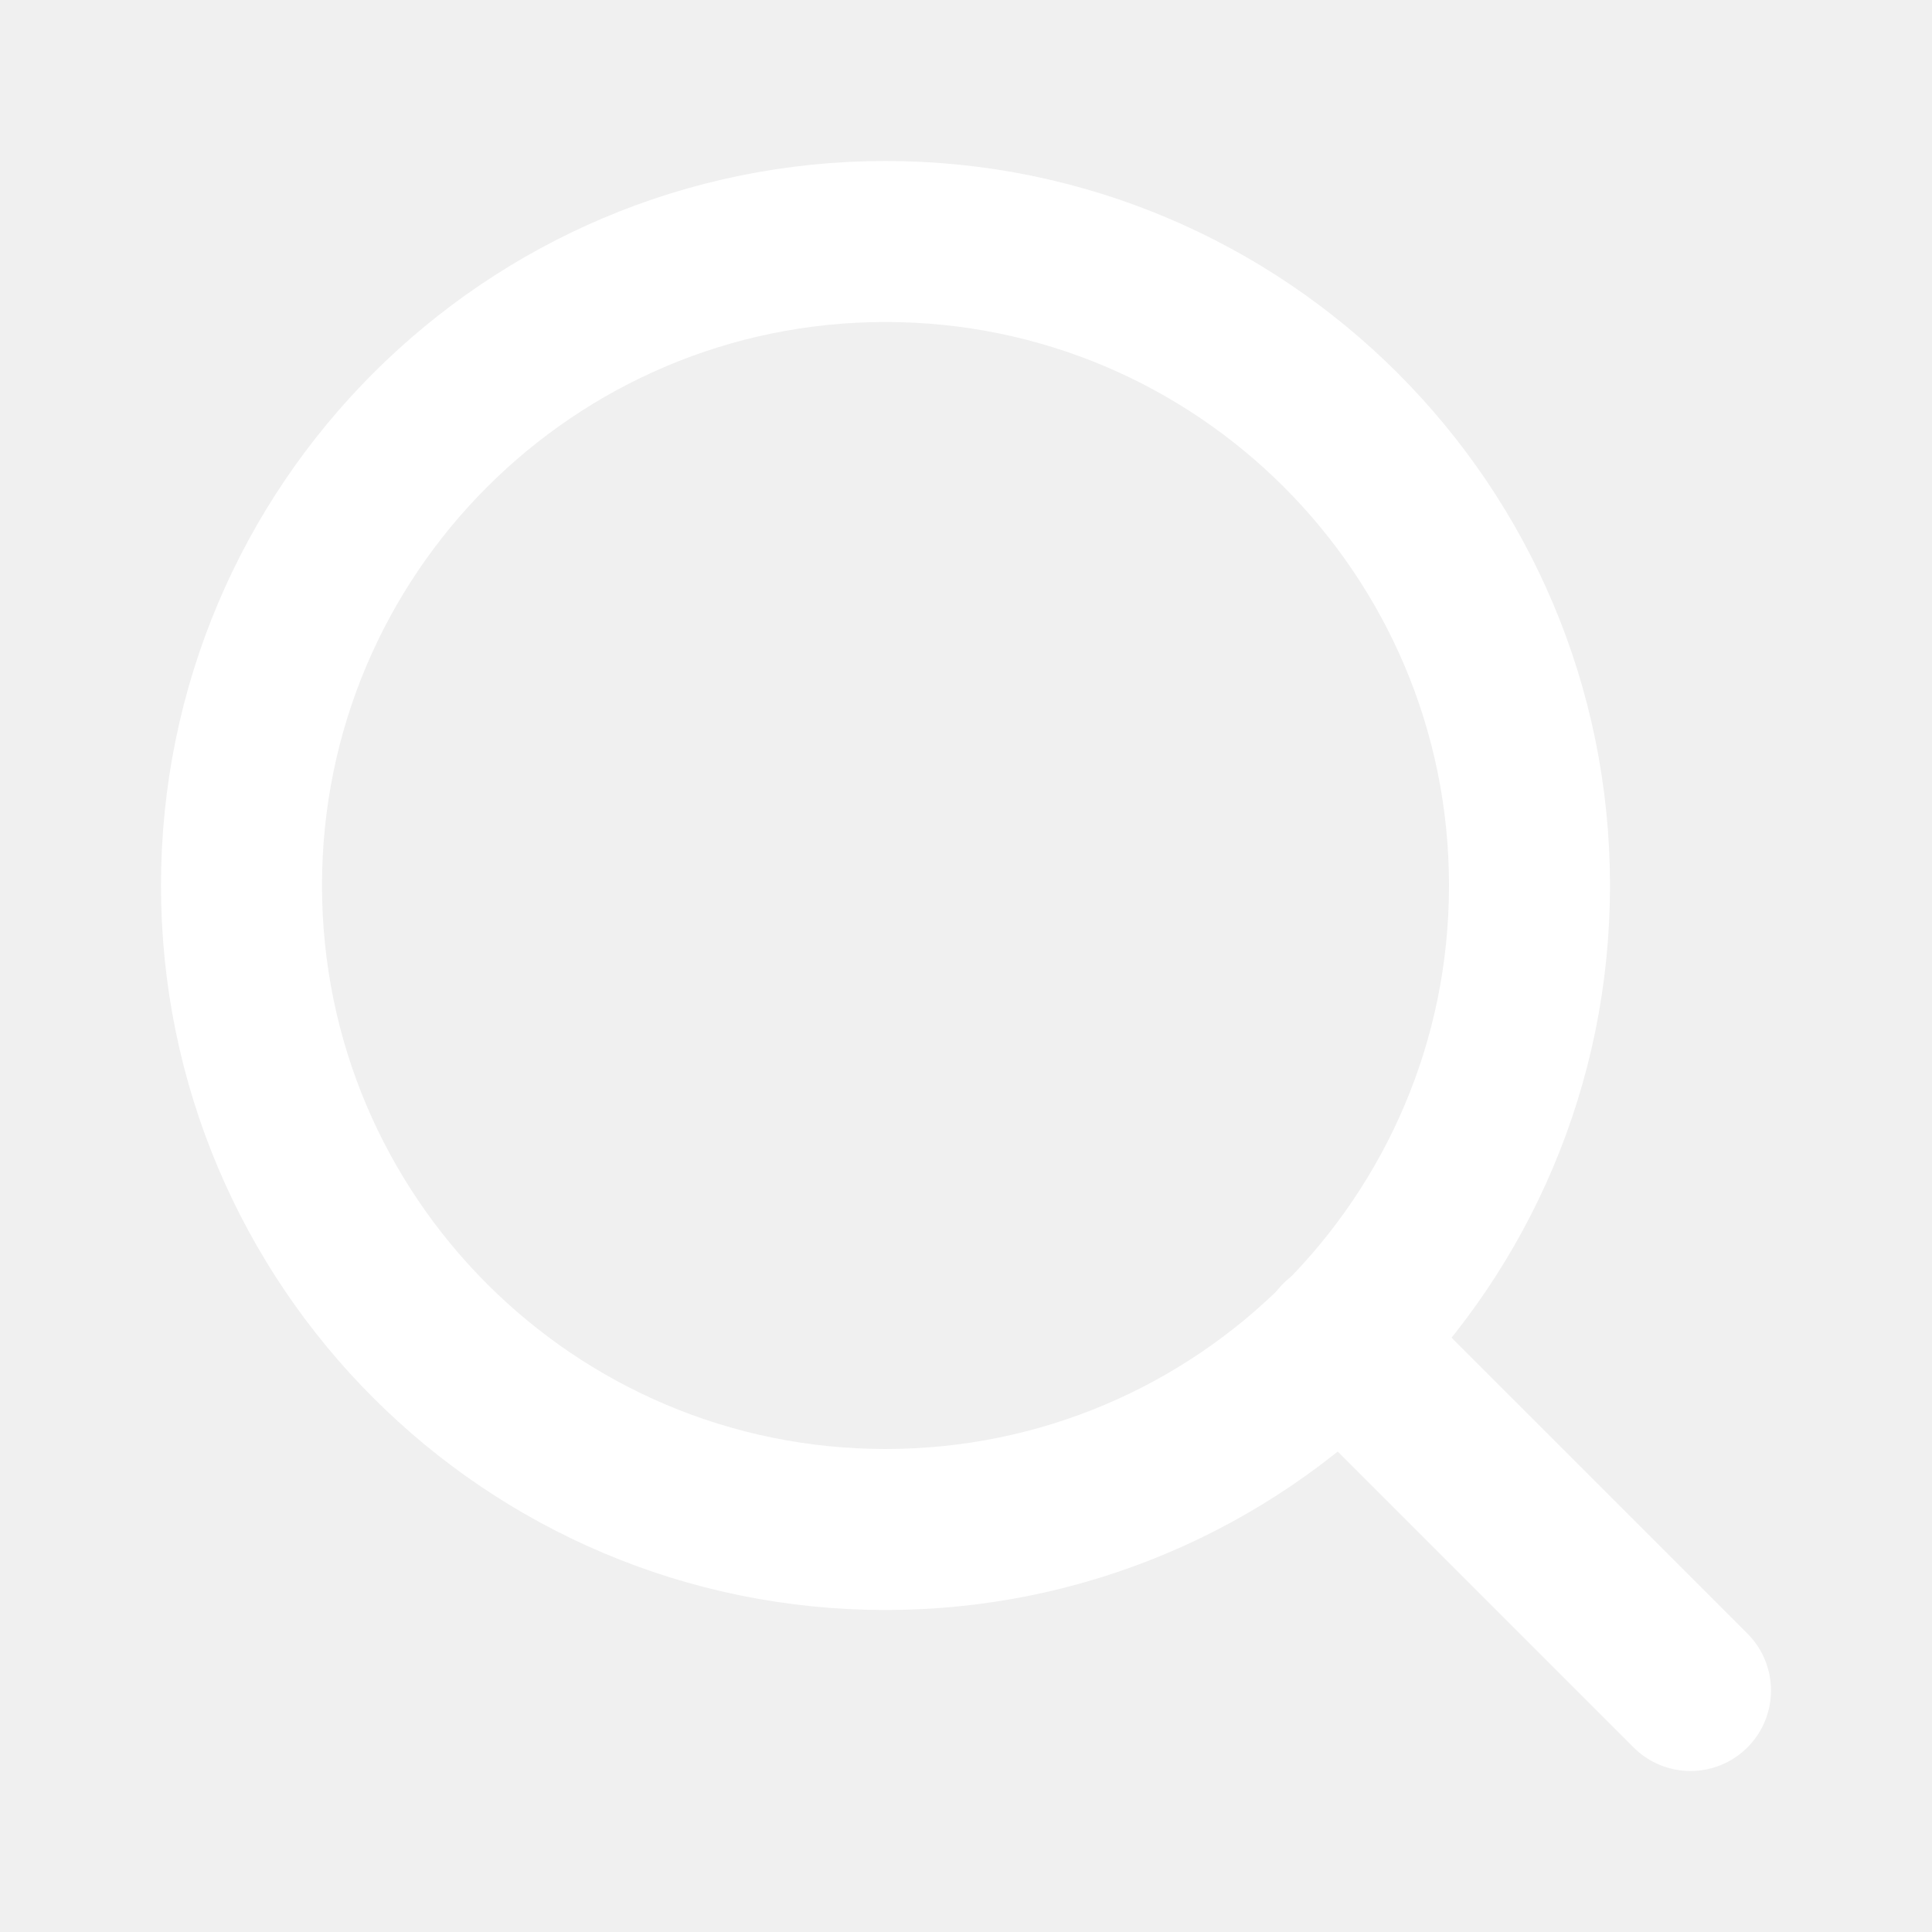
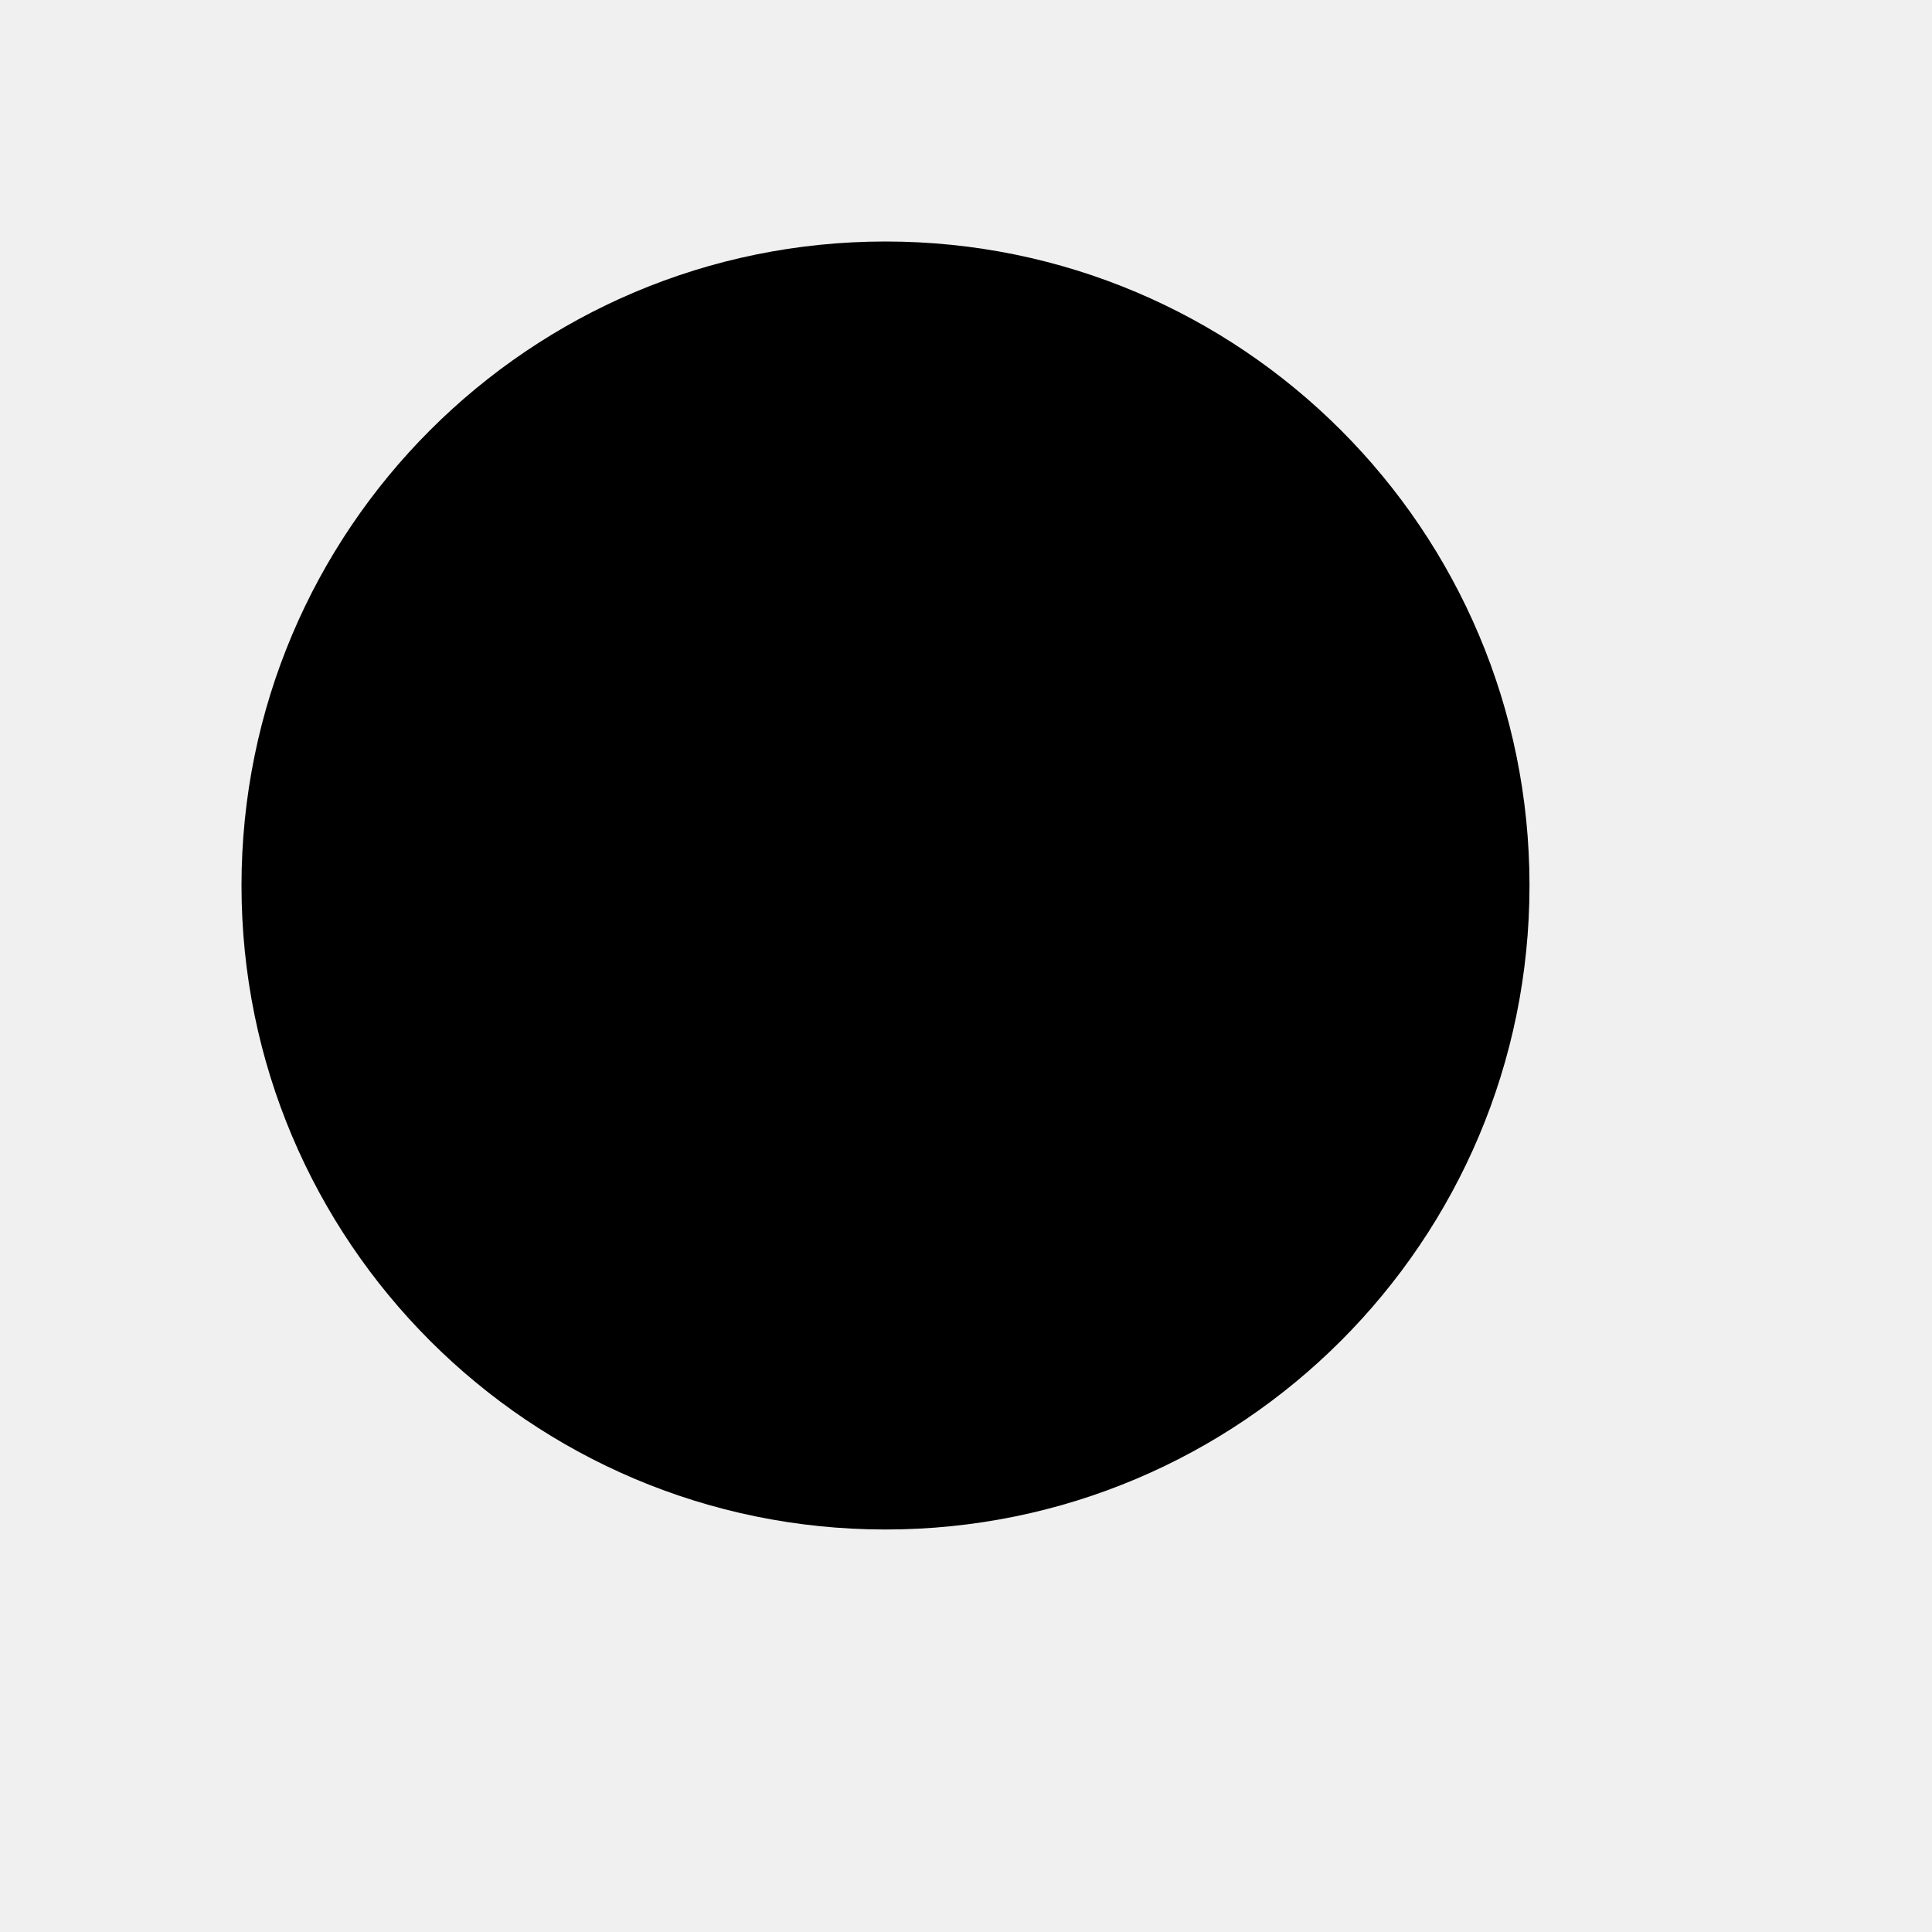
- <svg xmlns="http://www.w3.org/2000/svg" width="12" height="12" viewBox="0 0 12 12" fill="none">
-   <path d="M5.5 9.5C7.709 9.5 9.5 7.709 9.5 5.5C9.5 3.291 7.709 1.5 5.5 1.5C3.291 1.5 1.5 3.291 1.5 5.5C1.5 7.709 3.291 9.5 5.5 9.5Z" stroke="white" stroke-linecap="round" stroke-linejoin="round" />
-   <path d="M10.5 10.5L8.325 8.325" stroke="white" stroke-linecap="round" stroke-linejoin="round" />
+ <svg xmlns="http://www.w3.org/2000/svg" width="12" height="12" viewBox="0 0 12 12">
+   <path d="M5.5 9.5C7.709 9.5 9.5 7.709 9.5 5.5C9.5 3.291 7.709 1.5 5.5 1.5C3.291 1.5 1.5 3.291 1.5 5.5C1.5 7.709 3.291 9.5 5.5 9.5Z" stroke-linecap="round" stroke-linejoin="round" />
+   <path d="M10.5 10.5L8.325 8.325" stroke-linecap="round" stroke-linejoin="round" />
</svg>
